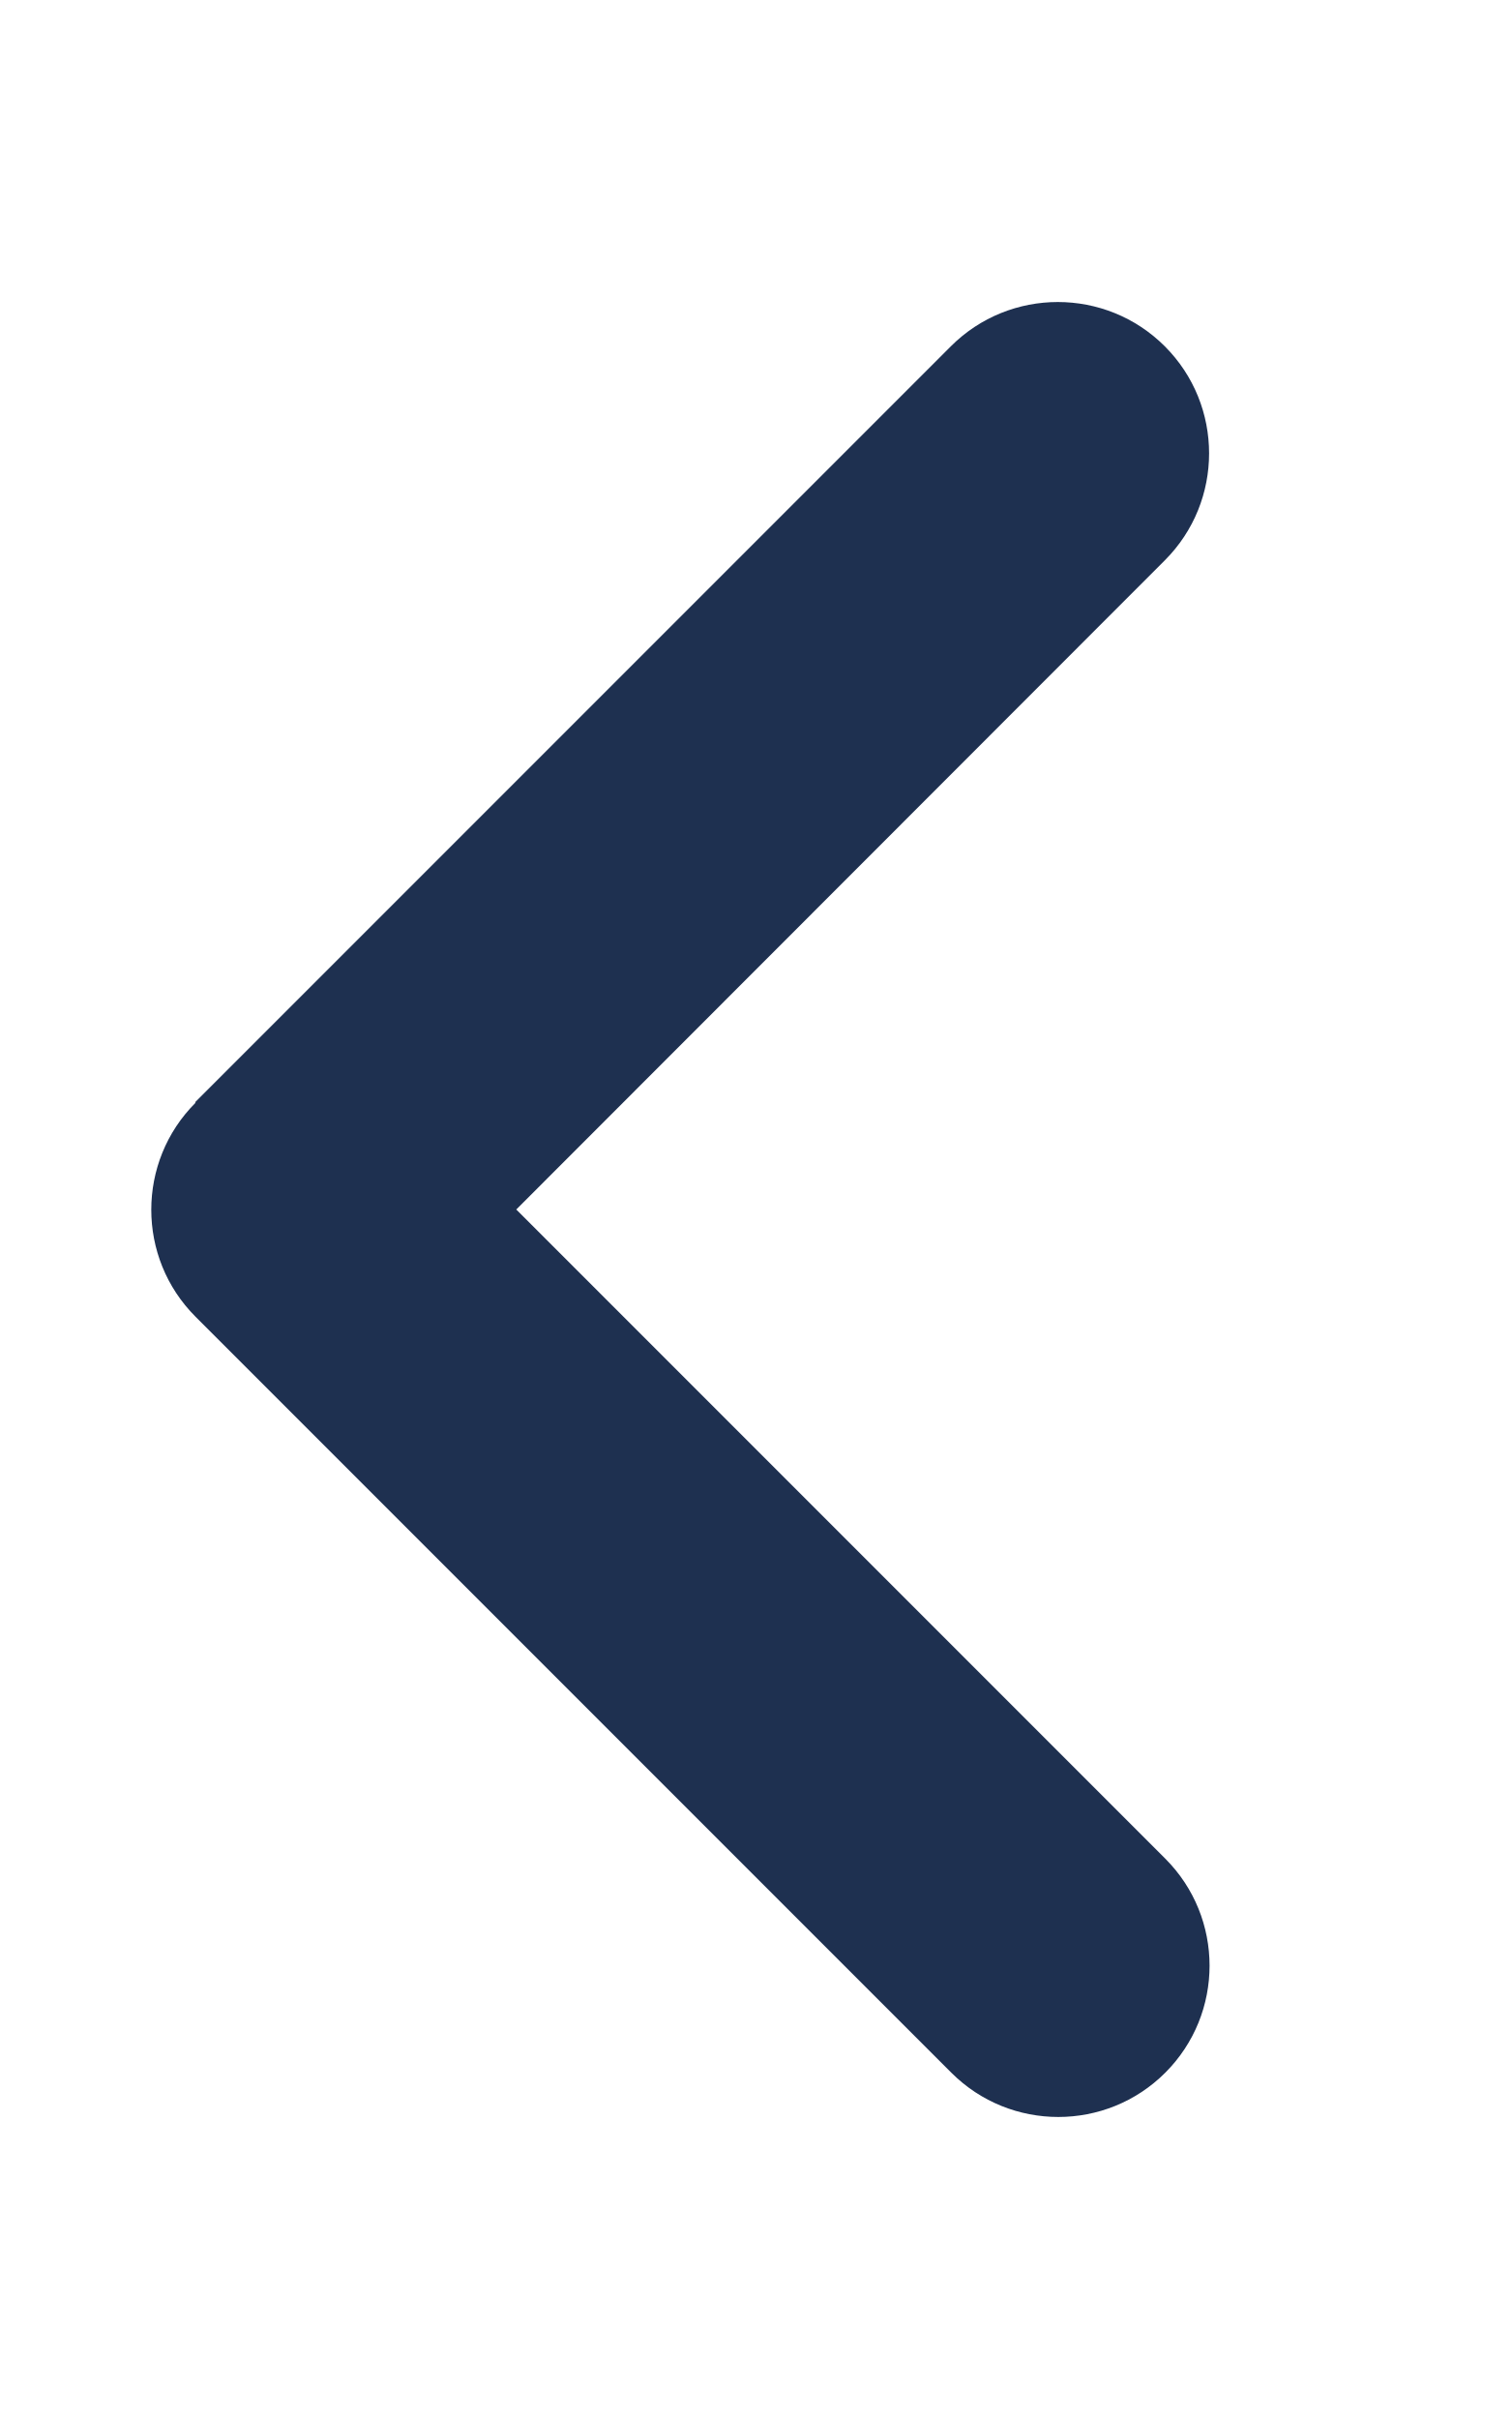
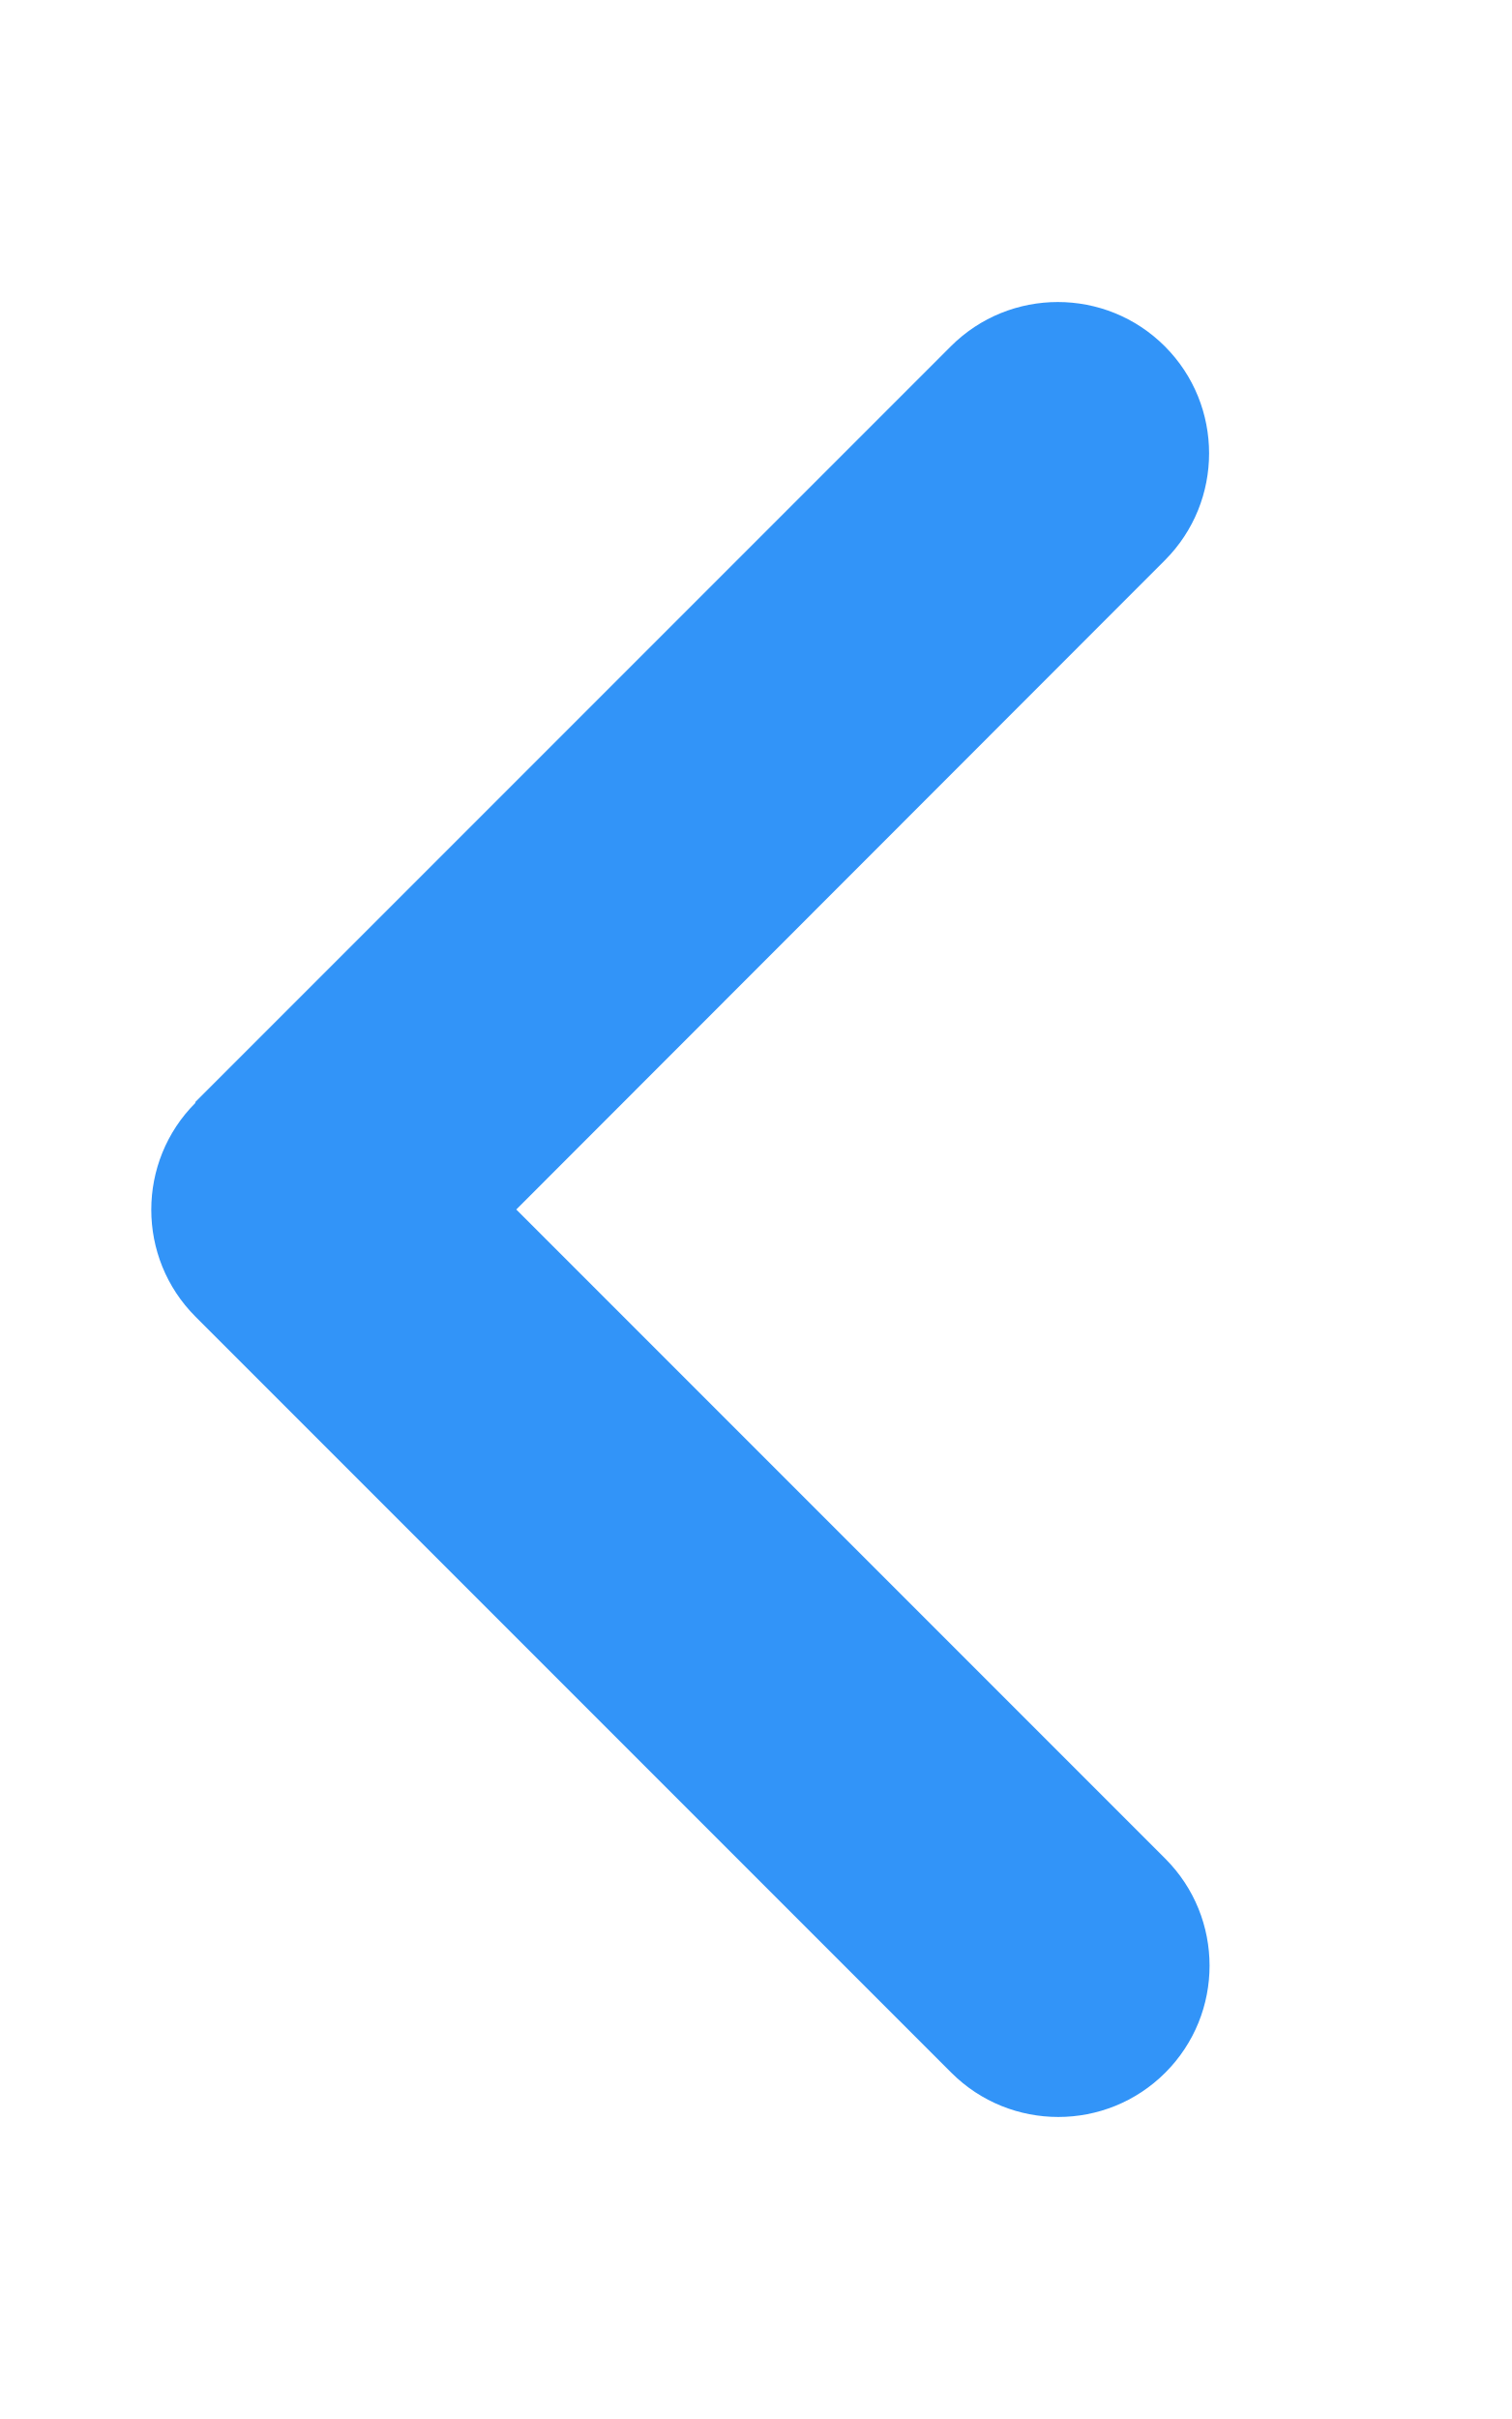
<svg xmlns="http://www.w3.org/2000/svg" height="16" width="10" viewBox="0 0 320 512">
-   <path opacity="1" fill="#1E3050" d="M41.4 233.4c-12.5 12.5-12.5 32.8 0 45.3l160 160c12.5 12.5 32.8 12.5 45.3 0s12.5-32.8 0-45.3L109.3 256 246.6 118.6c12.5-12.5 12.5-32.8 0-45.3s-32.8-12.5-45.3 0l-160 160z" />
+   <path opacity="1" fill="#3294f8" d="M41.4 233.4c-12.5 12.5-12.5 32.8 0 45.3l160 160c12.5 12.5 32.8 12.5 45.3 0s12.5-32.8 0-45.3L109.3 256 246.6 118.6c12.5-12.5 12.5-32.8 0-45.3s-32.8-12.5-45.3 0l-160 160z" />
</svg>
